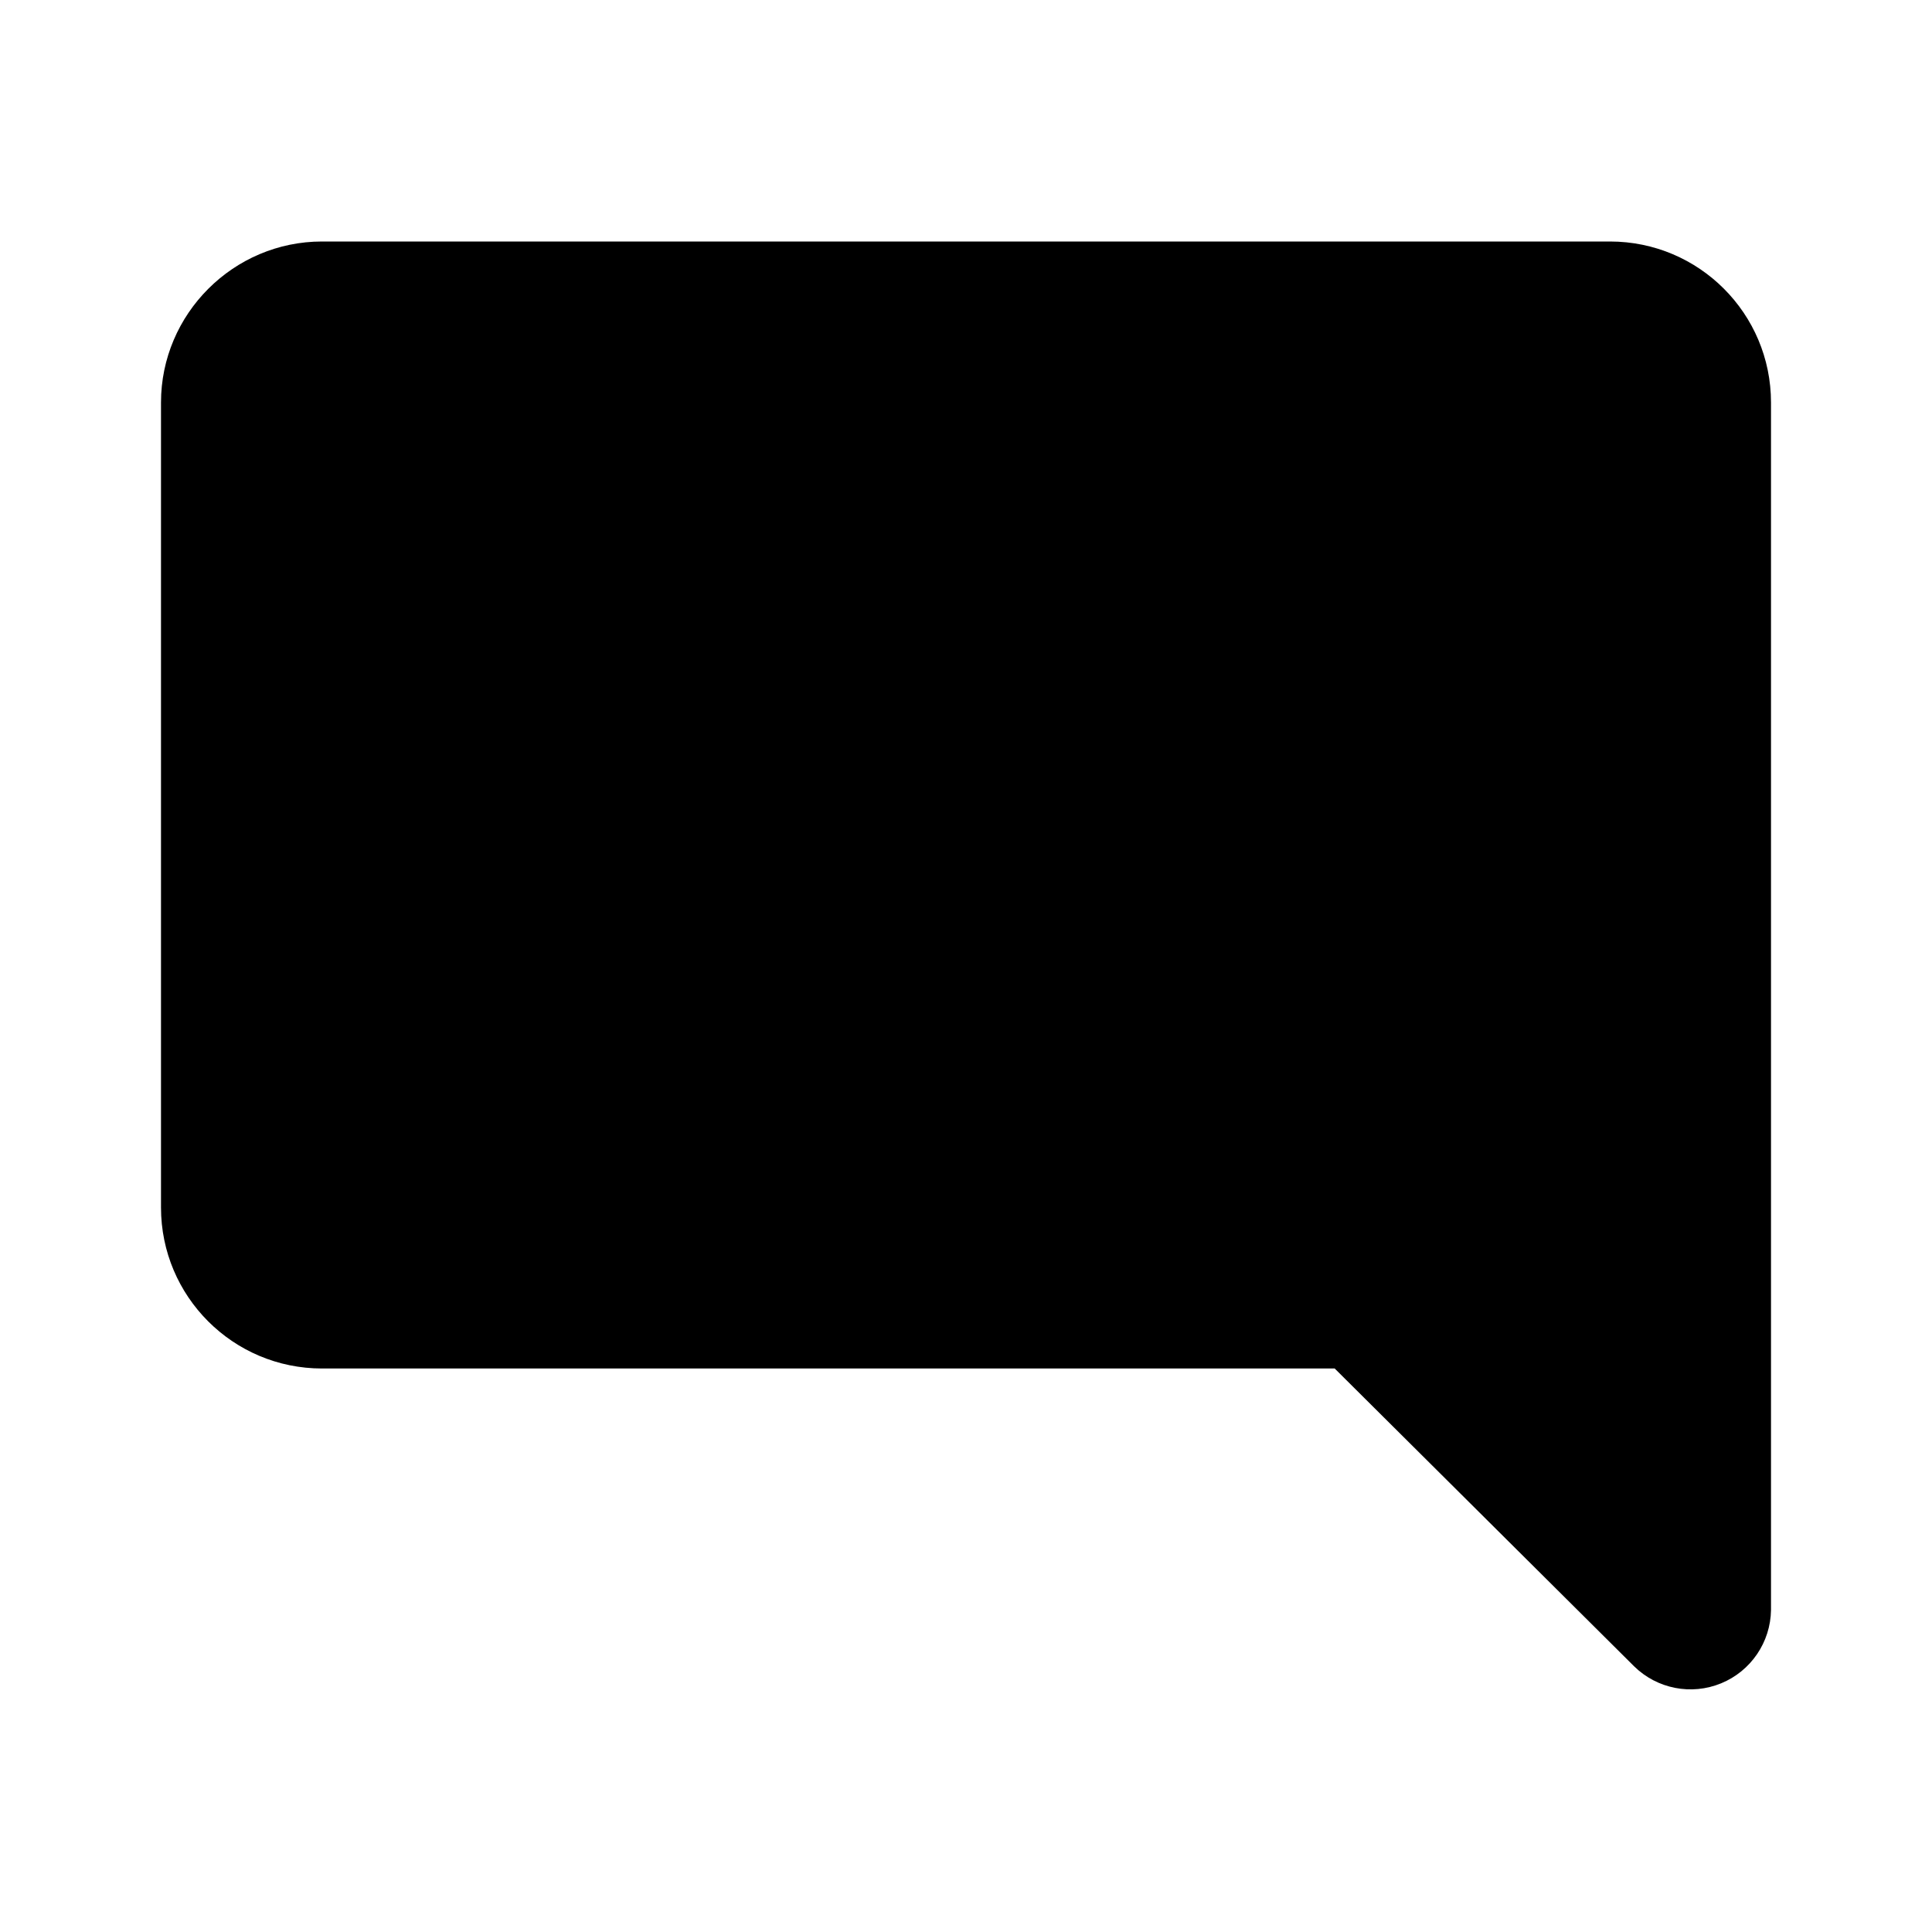
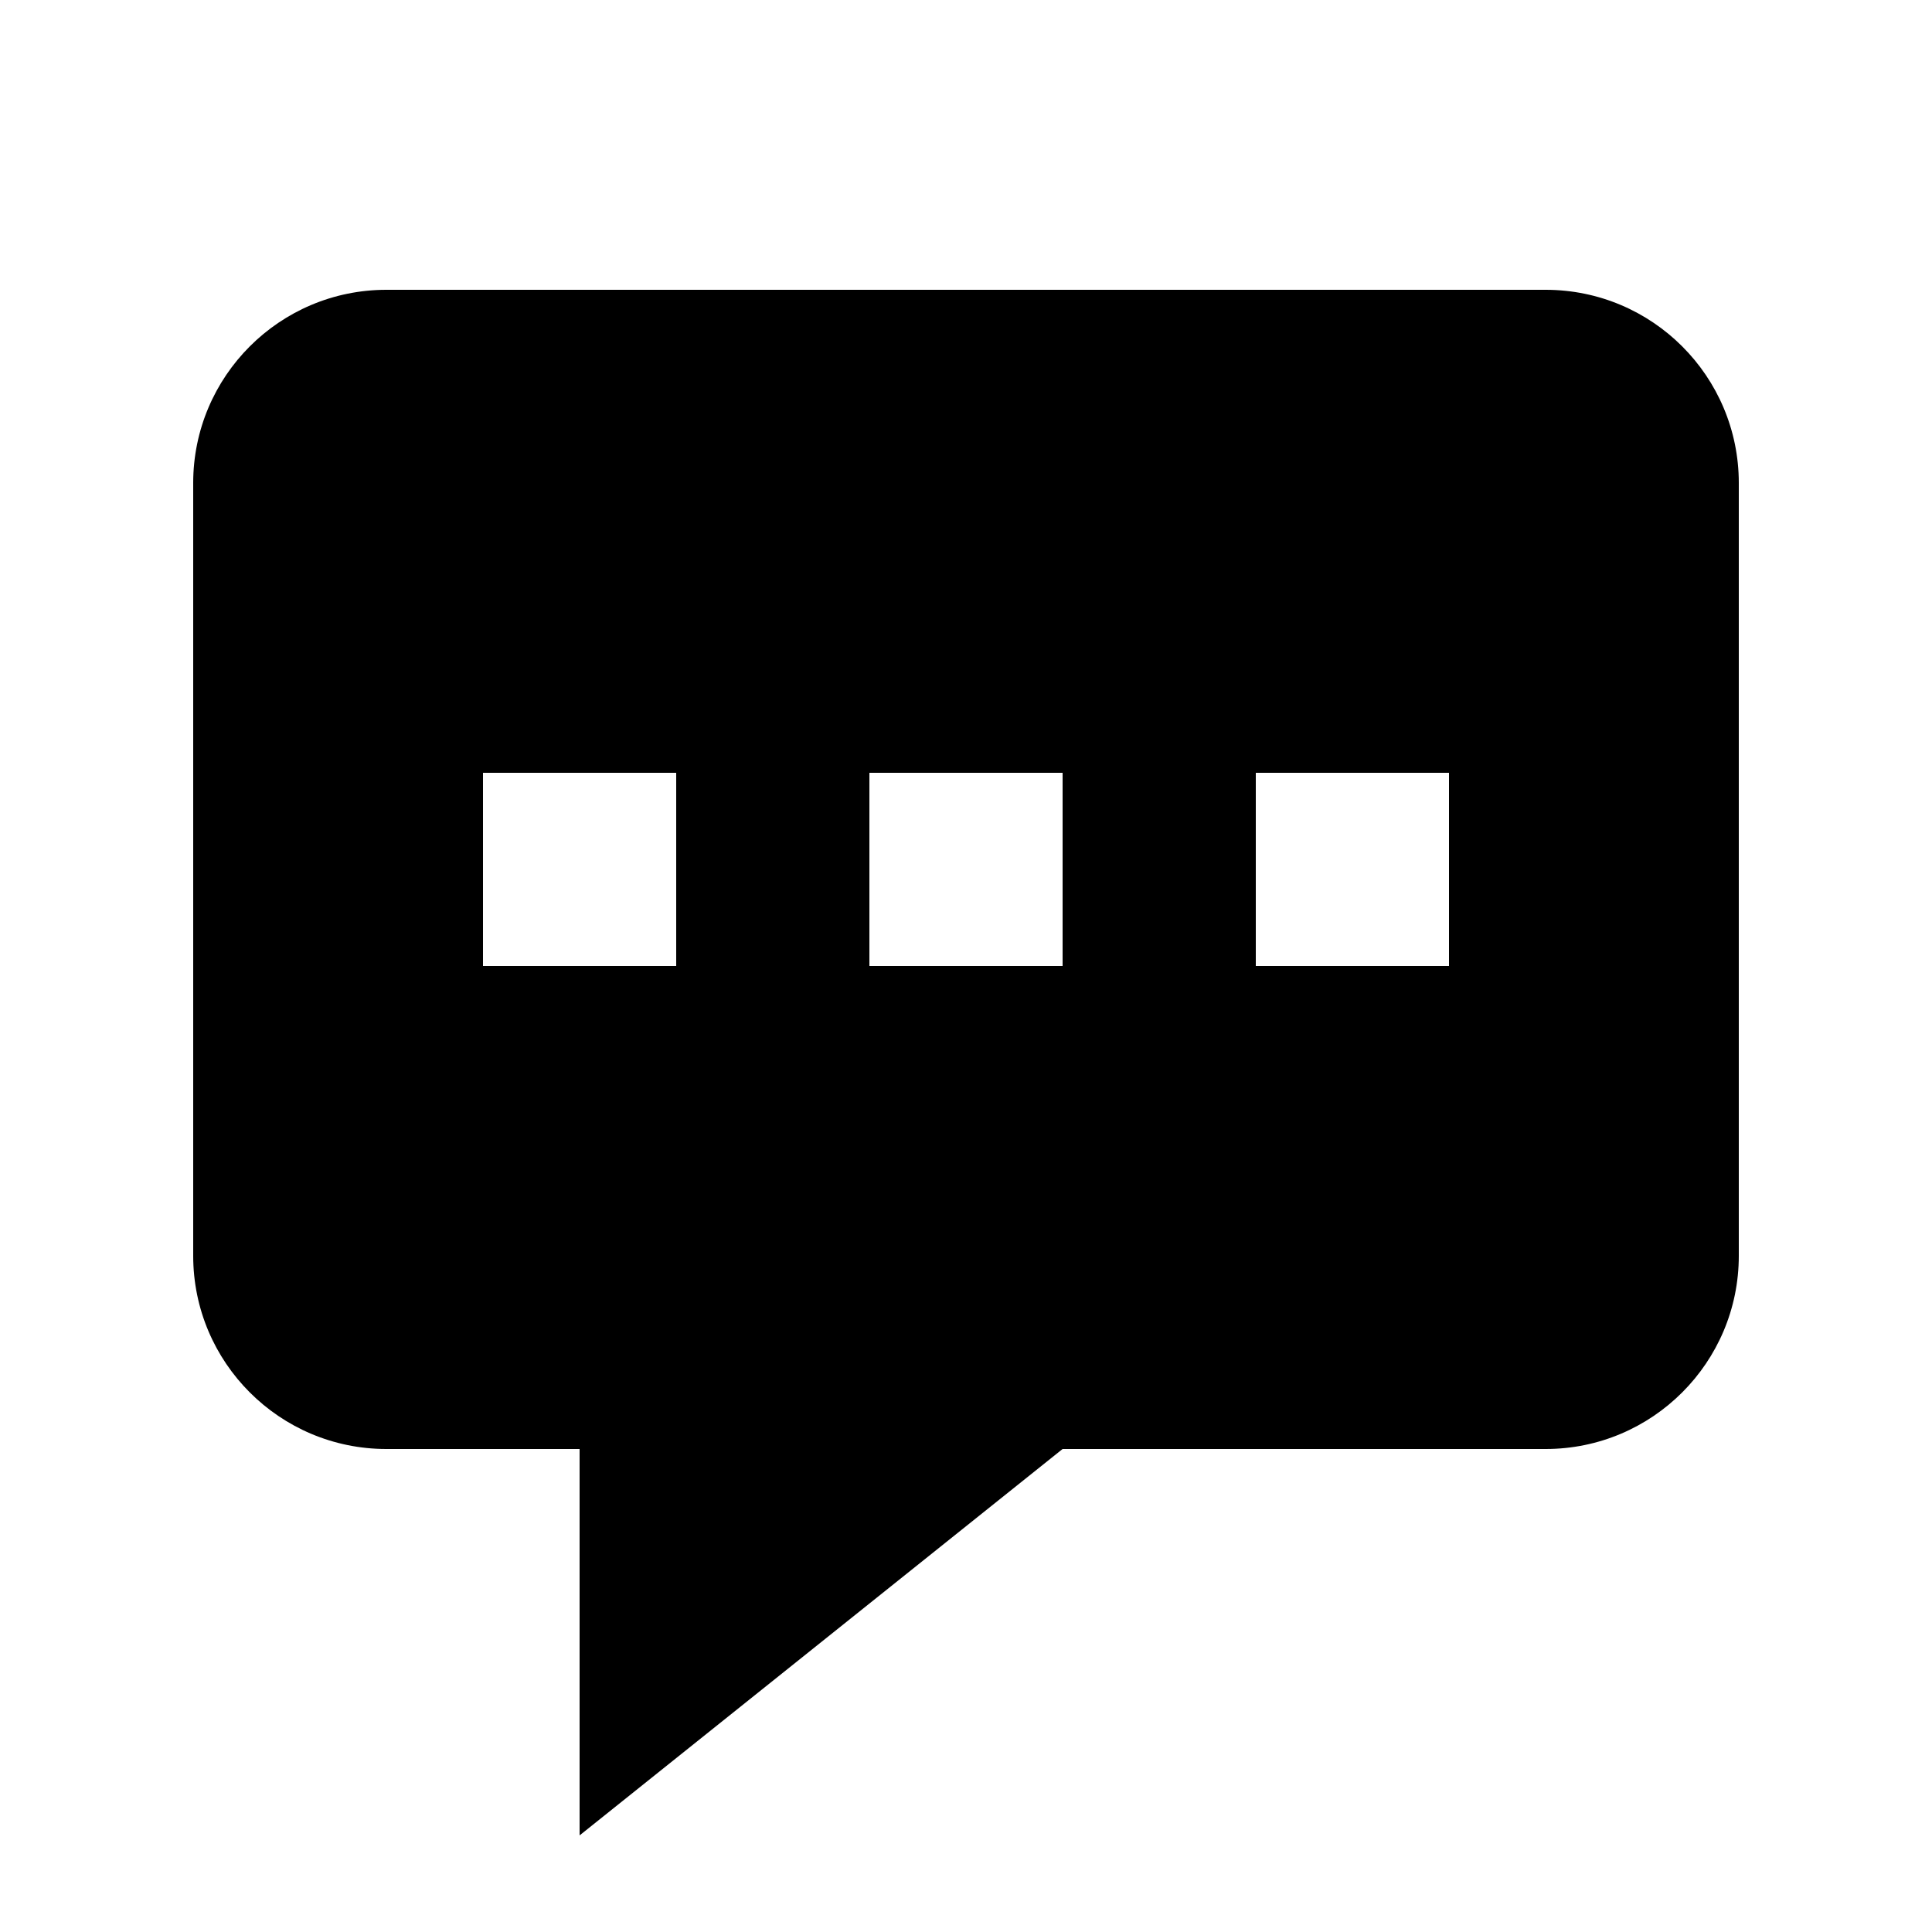
- <svg xmlns="http://www.w3.org/2000/svg" viewBox="0 0 24 24" class="icon-chat">
-   <path class="primary" d="M2 15V5c0-1.1.9-2 2-2h16a2 2 0 0 1 2 2v15a1 1 0 0 1-1.7.7L16.58 17H4a2 2 0 0 1-2-2z" />
-   <path class="secondary" d="M6 7h12a1 1 0 0 1 0 2H6a1 1 0 1 1 0-2zm0 4h8a1 1 0 0 1 0 2H6a1 1 0 0 1 0-2z" />
+ <svg xmlns="http://www.w3.org/2000/svg" viewBox="0 0 20 20" fill="currentColor">
+   <path fill-rule="evenodd" d="M18 5v8a2 2 0 01-2 2h-5l-5 4v-4H4a2 2 0 01-2-2V5a2 2 0 012-2h12a2 2 0 012 2zM7 8H5v2h2V8zm2 0h2v2H9V8zm6 0h-2v2h2V8z" clip-rule="evenodd" />
</svg>
